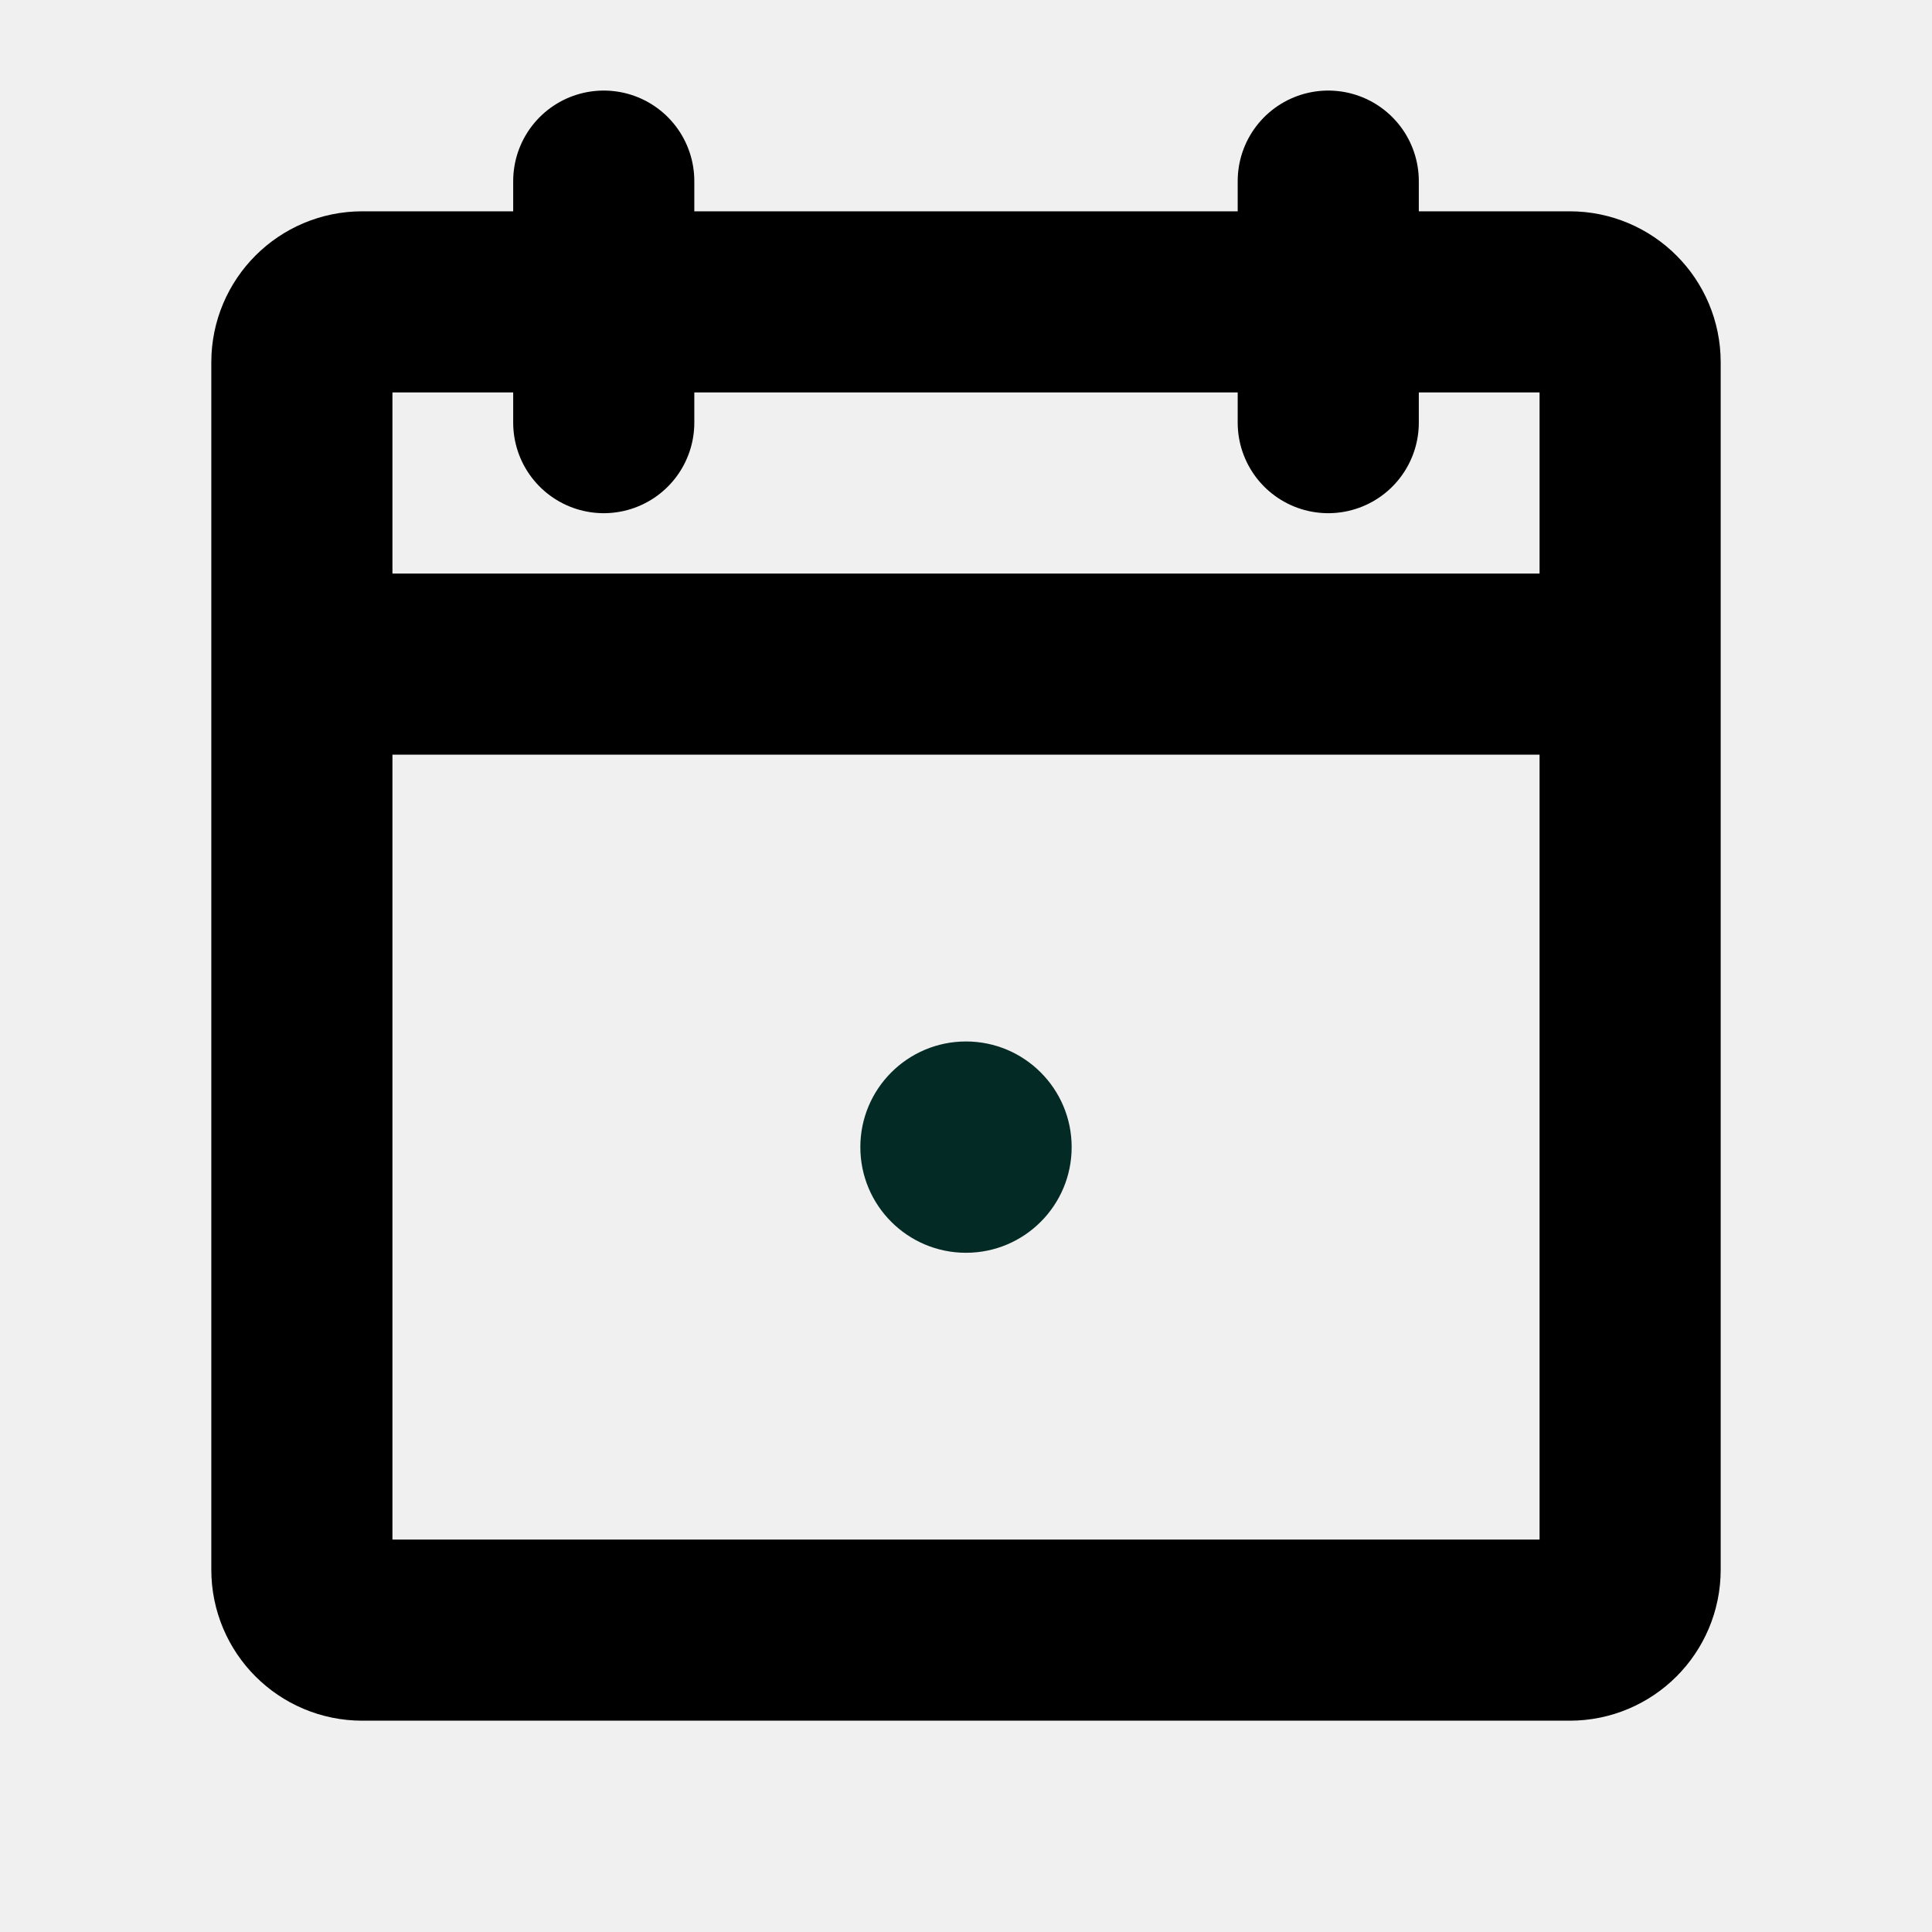
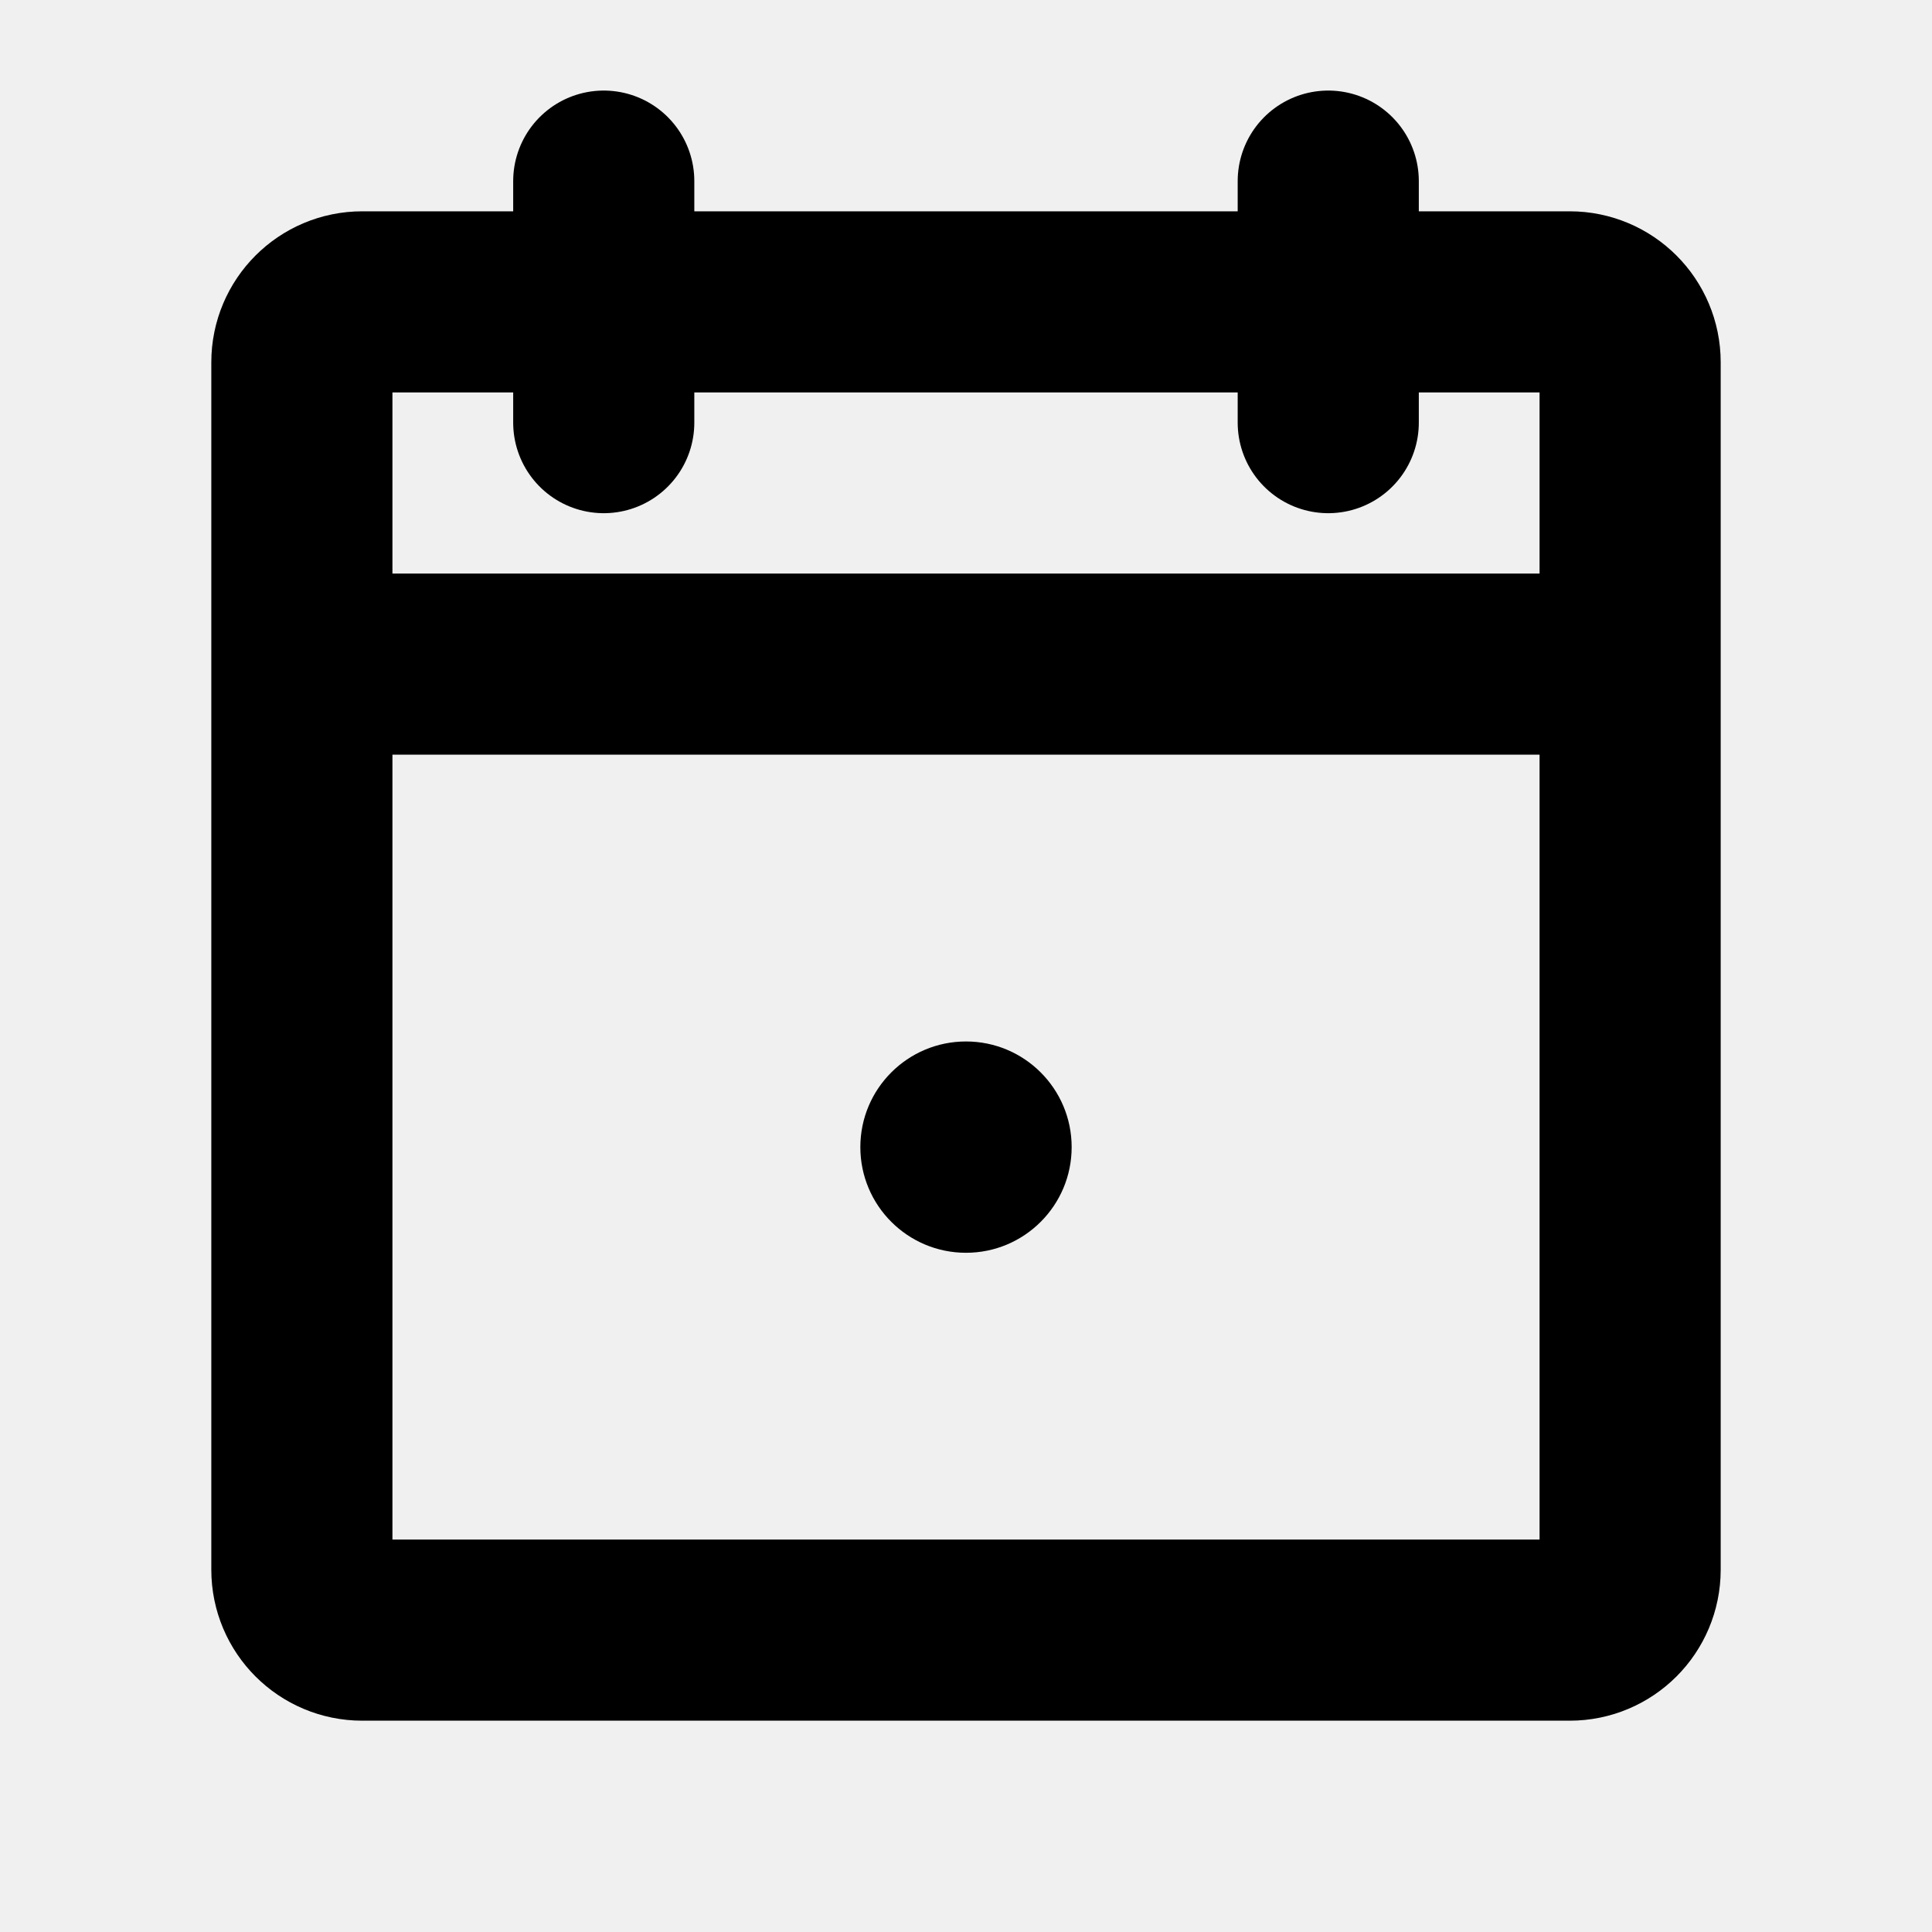
<svg xmlns="http://www.w3.org/2000/svg" width="1em" height="1em" fill="none" viewBox="0 0 16 16">
  <g clip-path="url(#a)">
    <path stroke="currentColor" stroke-linecap="round" stroke-linejoin="round" stroke-width="1.5" d="M13 2.5H3a.5.5 0 0 0-.5.5v10a.5.5 0 0 0 .5.5h10a.5.5 0 0 0 .5-.5V3a.5.5 0 0 0-.5-.5Zm-2-1v2m-6-2v2m-2.5 2h11" />
-     <path fill="#032A24" d="M8 10.375a.875.875 0 1 0 0-1.75.875.875 0 0 0 0 1.75Z" />
+     <path fill="currentColor" d="M8 10.375a.875.875 0 1 0 0-1.75.875.875 0 0 0 0 1.75Z" />
  </g>
  <defs>
    <clipPath id="a">
      <path fill="#fff" d="M0 0h16v16H0z" />
    </clipPath>
  </defs>
</svg>
